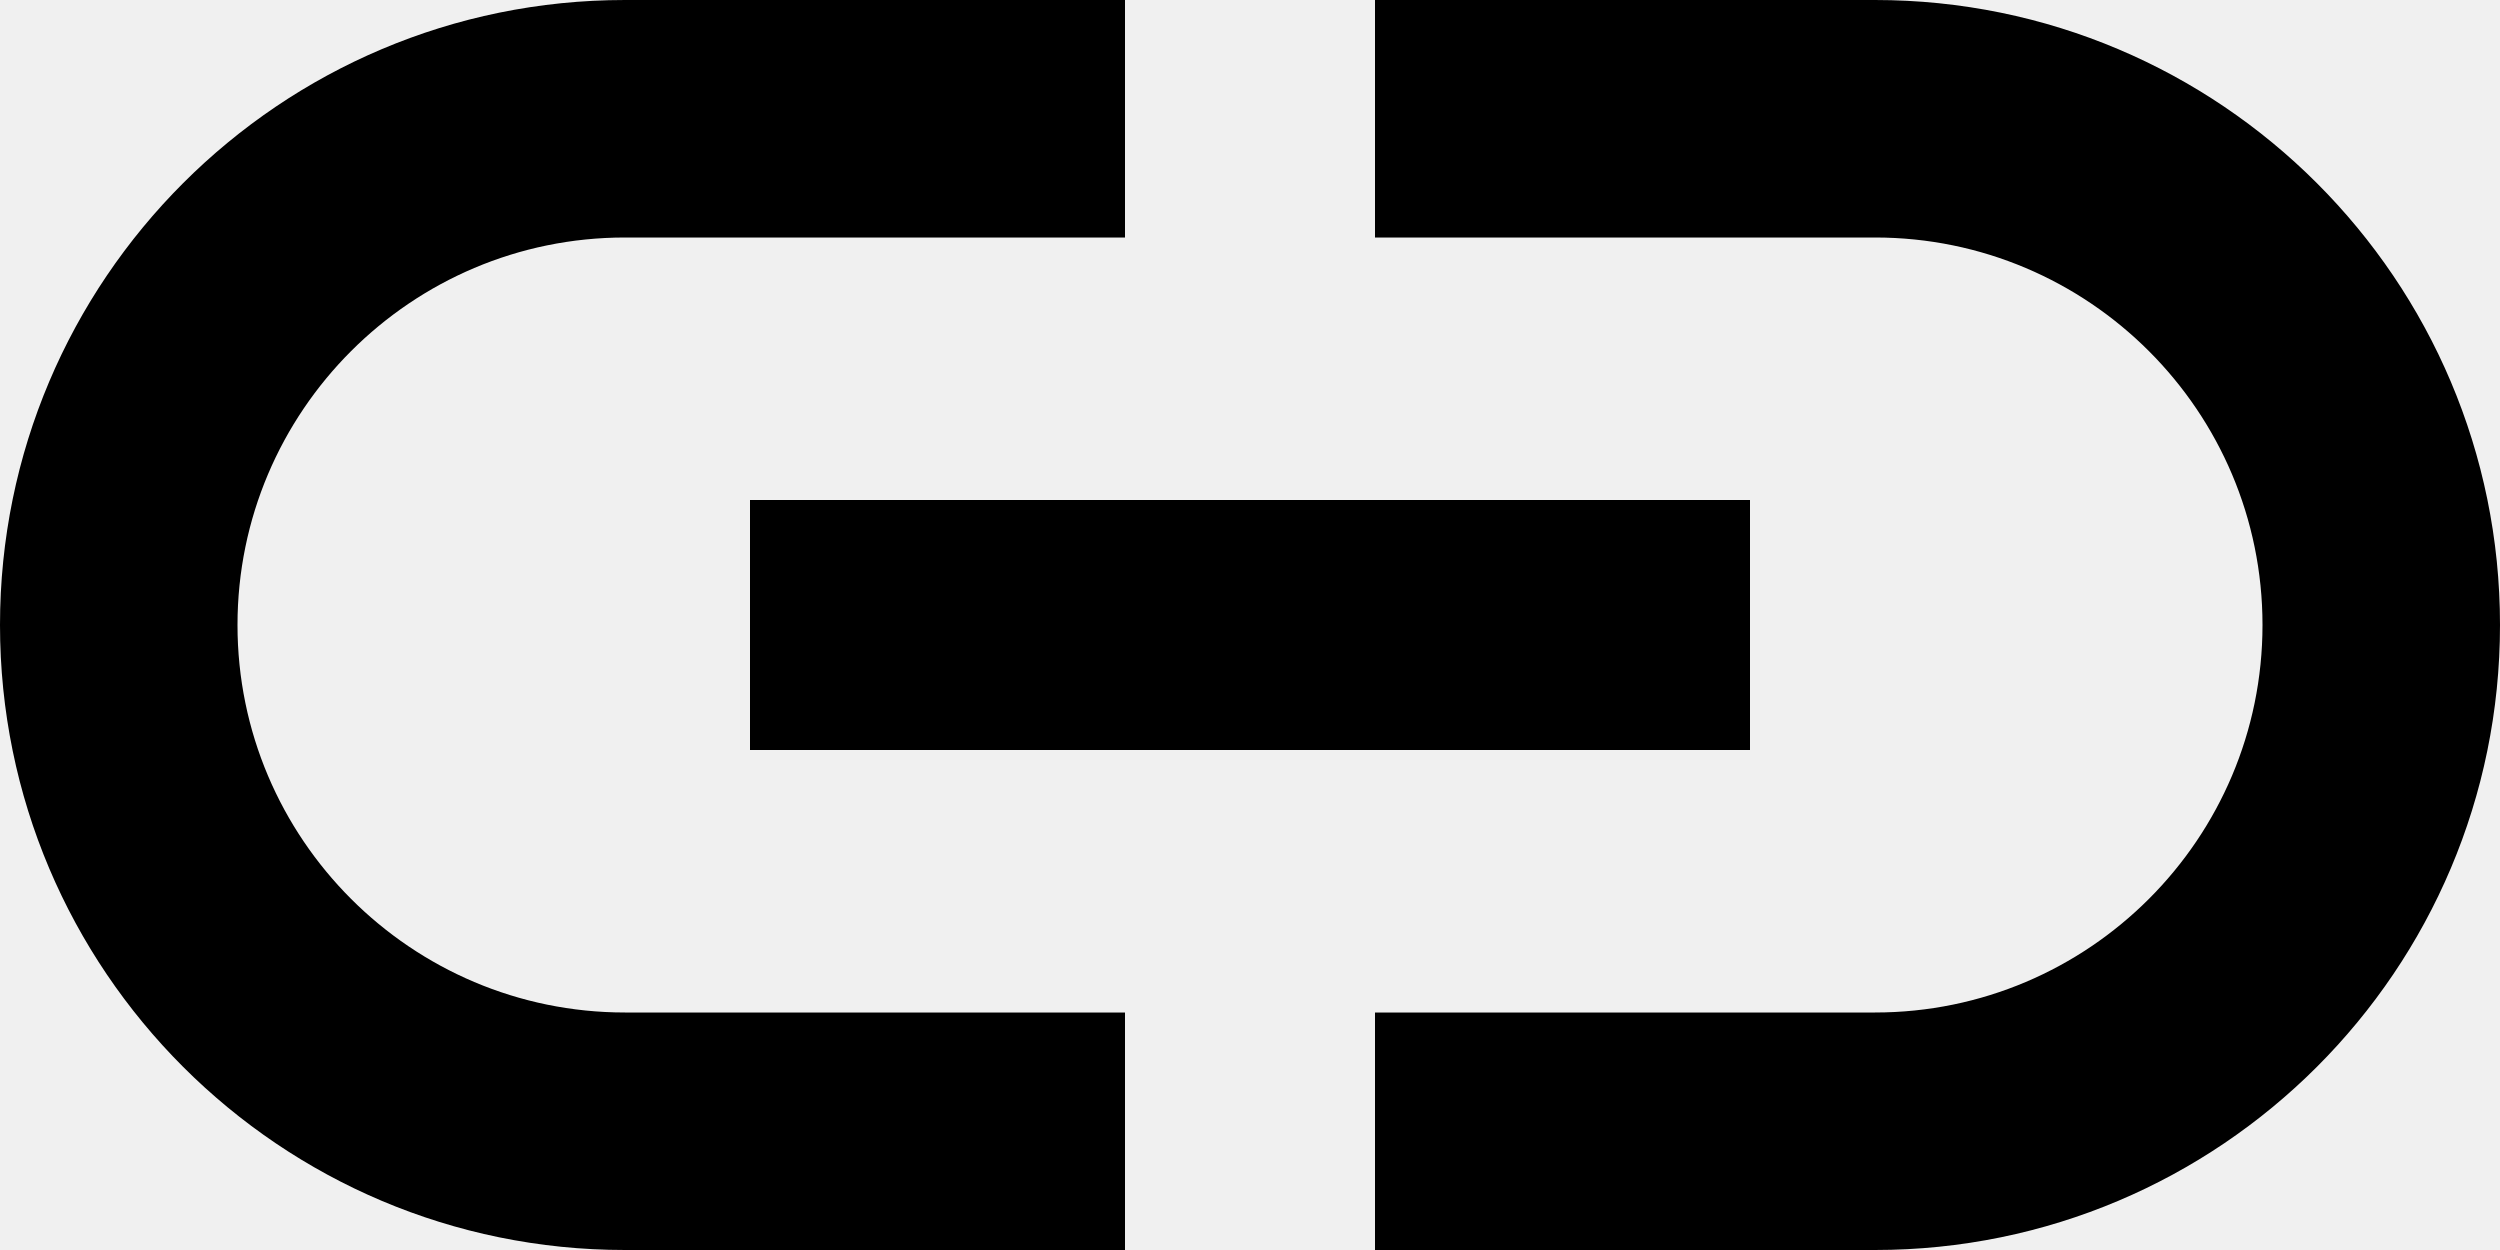
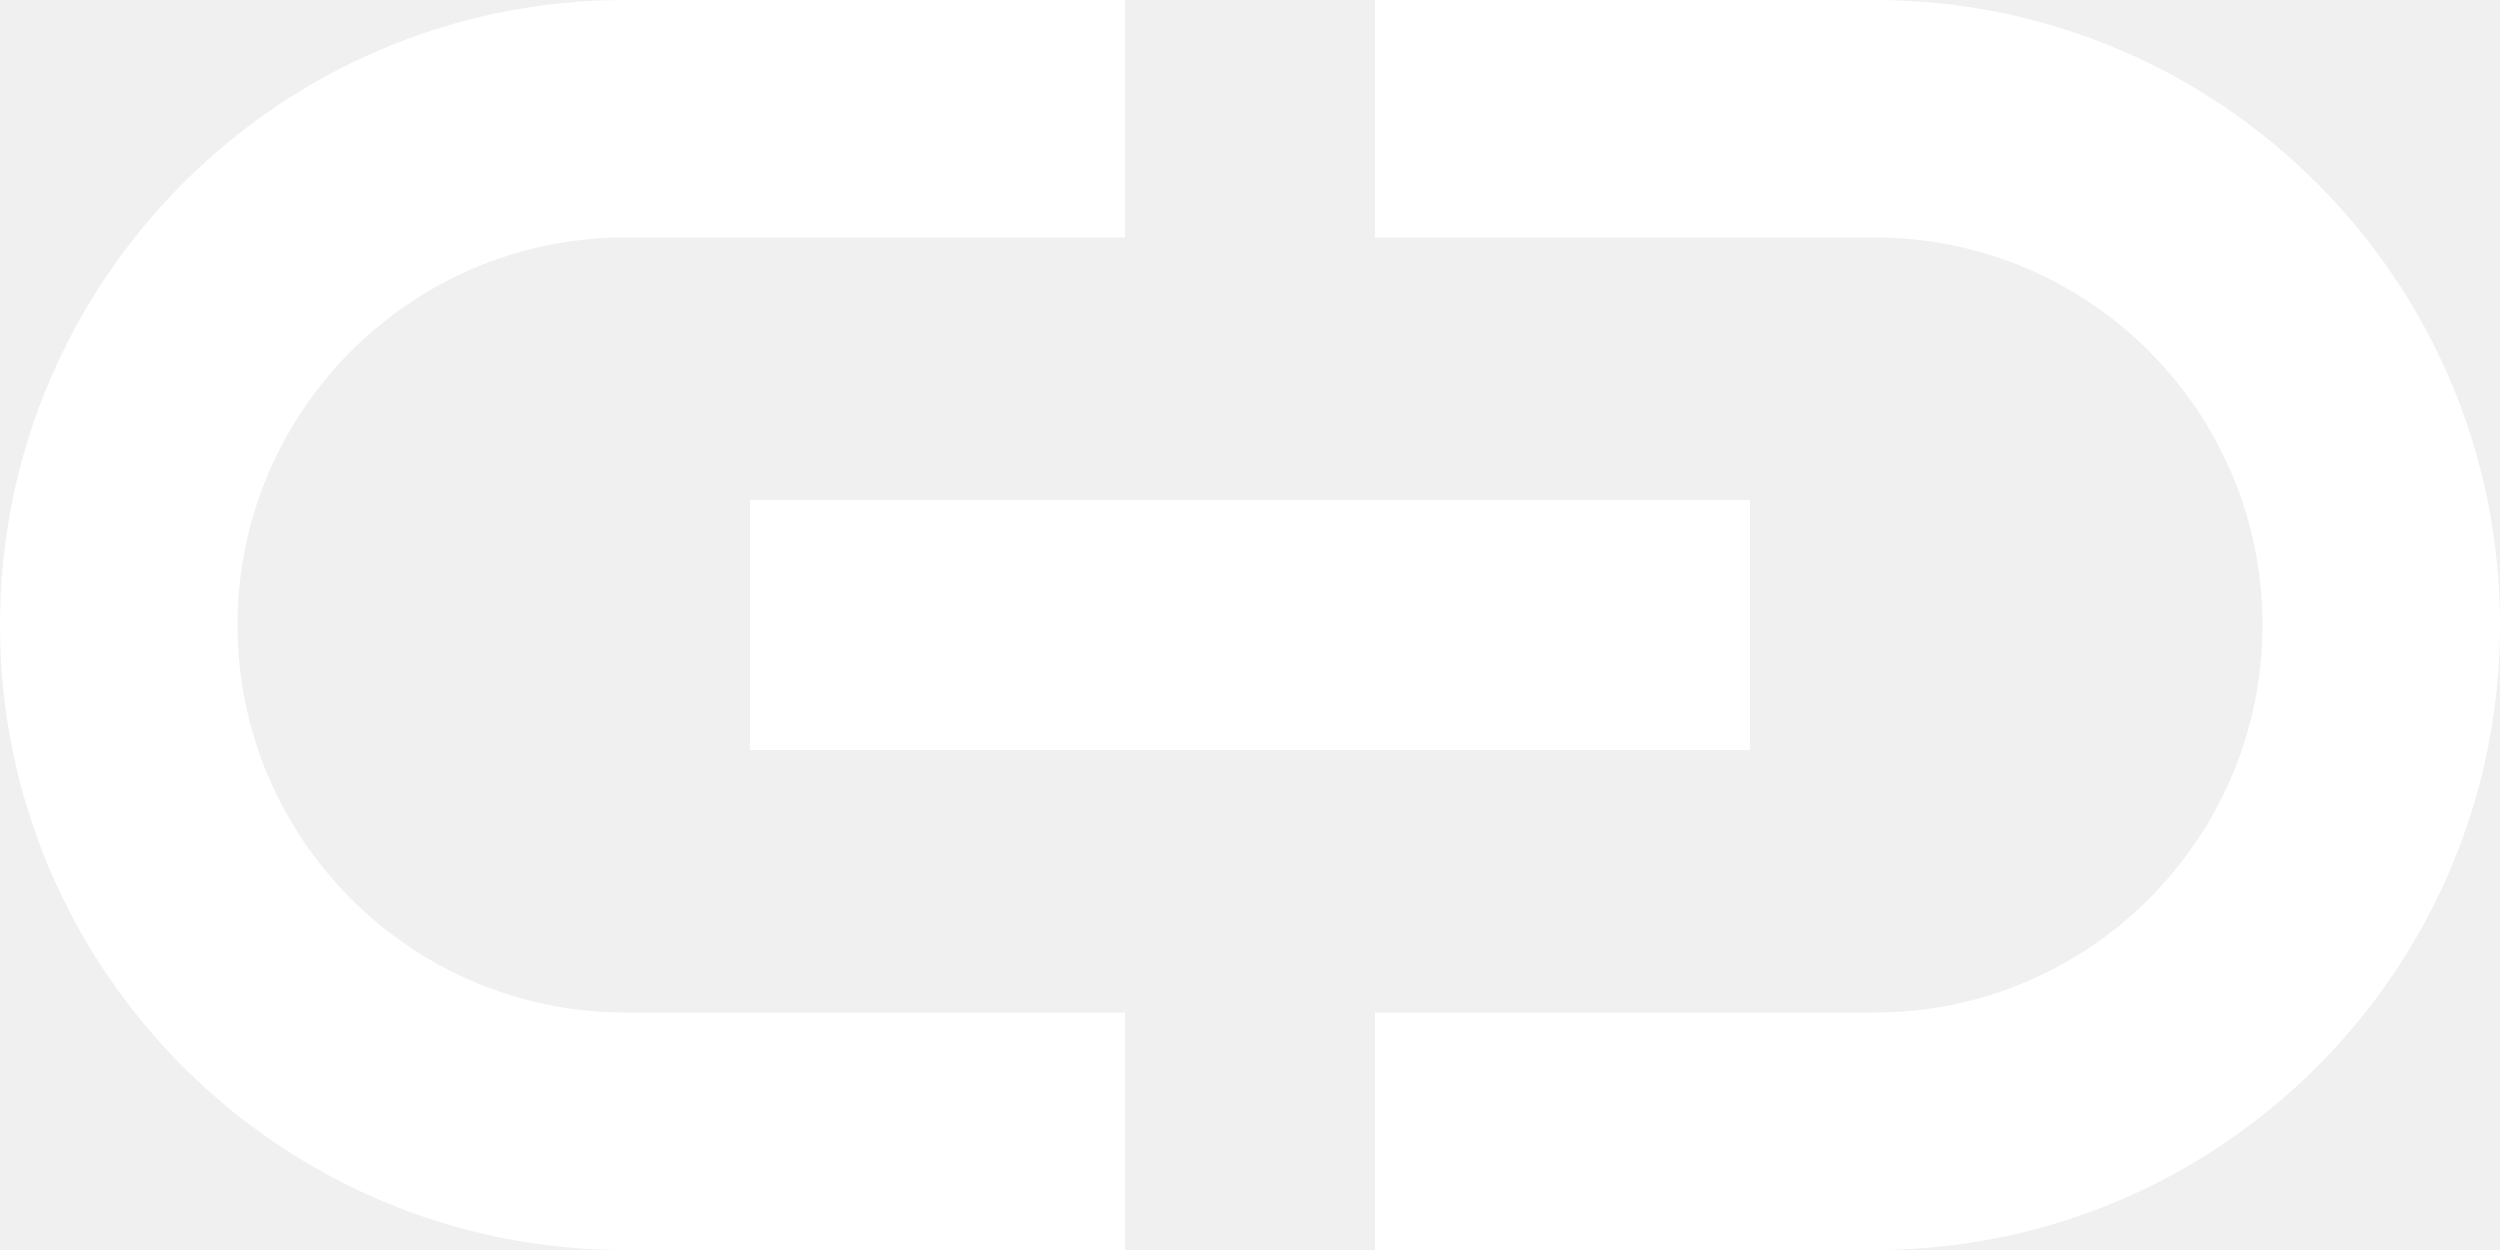
<svg xmlns="http://www.w3.org/2000/svg" width="30" height="15" viewBox="0 0 30 15" fill="none">
-   <path d="M2.85 7.5C2.85 4.935 4.935 2.85 7.5 2.85H13.5V0H7.5C3.36 0 0 3.36 0 7.5C0 11.64 3.36 15 7.5 15H13.5V12.15H7.5C4.935 12.15 2.85 10.065 2.85 7.5ZM9 9H21V6H9V9ZM22.5 0H16.5V2.85H22.5C25.065 2.85 27.15 4.935 27.15 7.5C27.15 10.065 25.065 12.15 22.5 12.15H16.5V15H22.5C26.64 15 30 11.64 30 7.5C30 3.36 26.64 0 22.5 0Z" fill="black" />
+   <path d="M2.85 7.5C2.85 4.935 4.935 2.85 7.5 2.85H13.5V0H7.5C3.36 0 0 3.36 0 7.5C0 11.64 3.36 15 7.5 15H13.5V12.15H7.5C4.935 12.15 2.85 10.065 2.85 7.5ZM9 9H21V6H9V9ZM22.5 0H16.5V2.85H22.5C25.065 2.85 27.15 4.935 27.15 7.5C27.15 10.065 25.065 12.15 22.5 12.15H16.5V15H22.5C26.64 15 30 11.64 30 7.5C30 3.36 26.64 0 22.5 0Z" fill="#fff" />
</svg>
